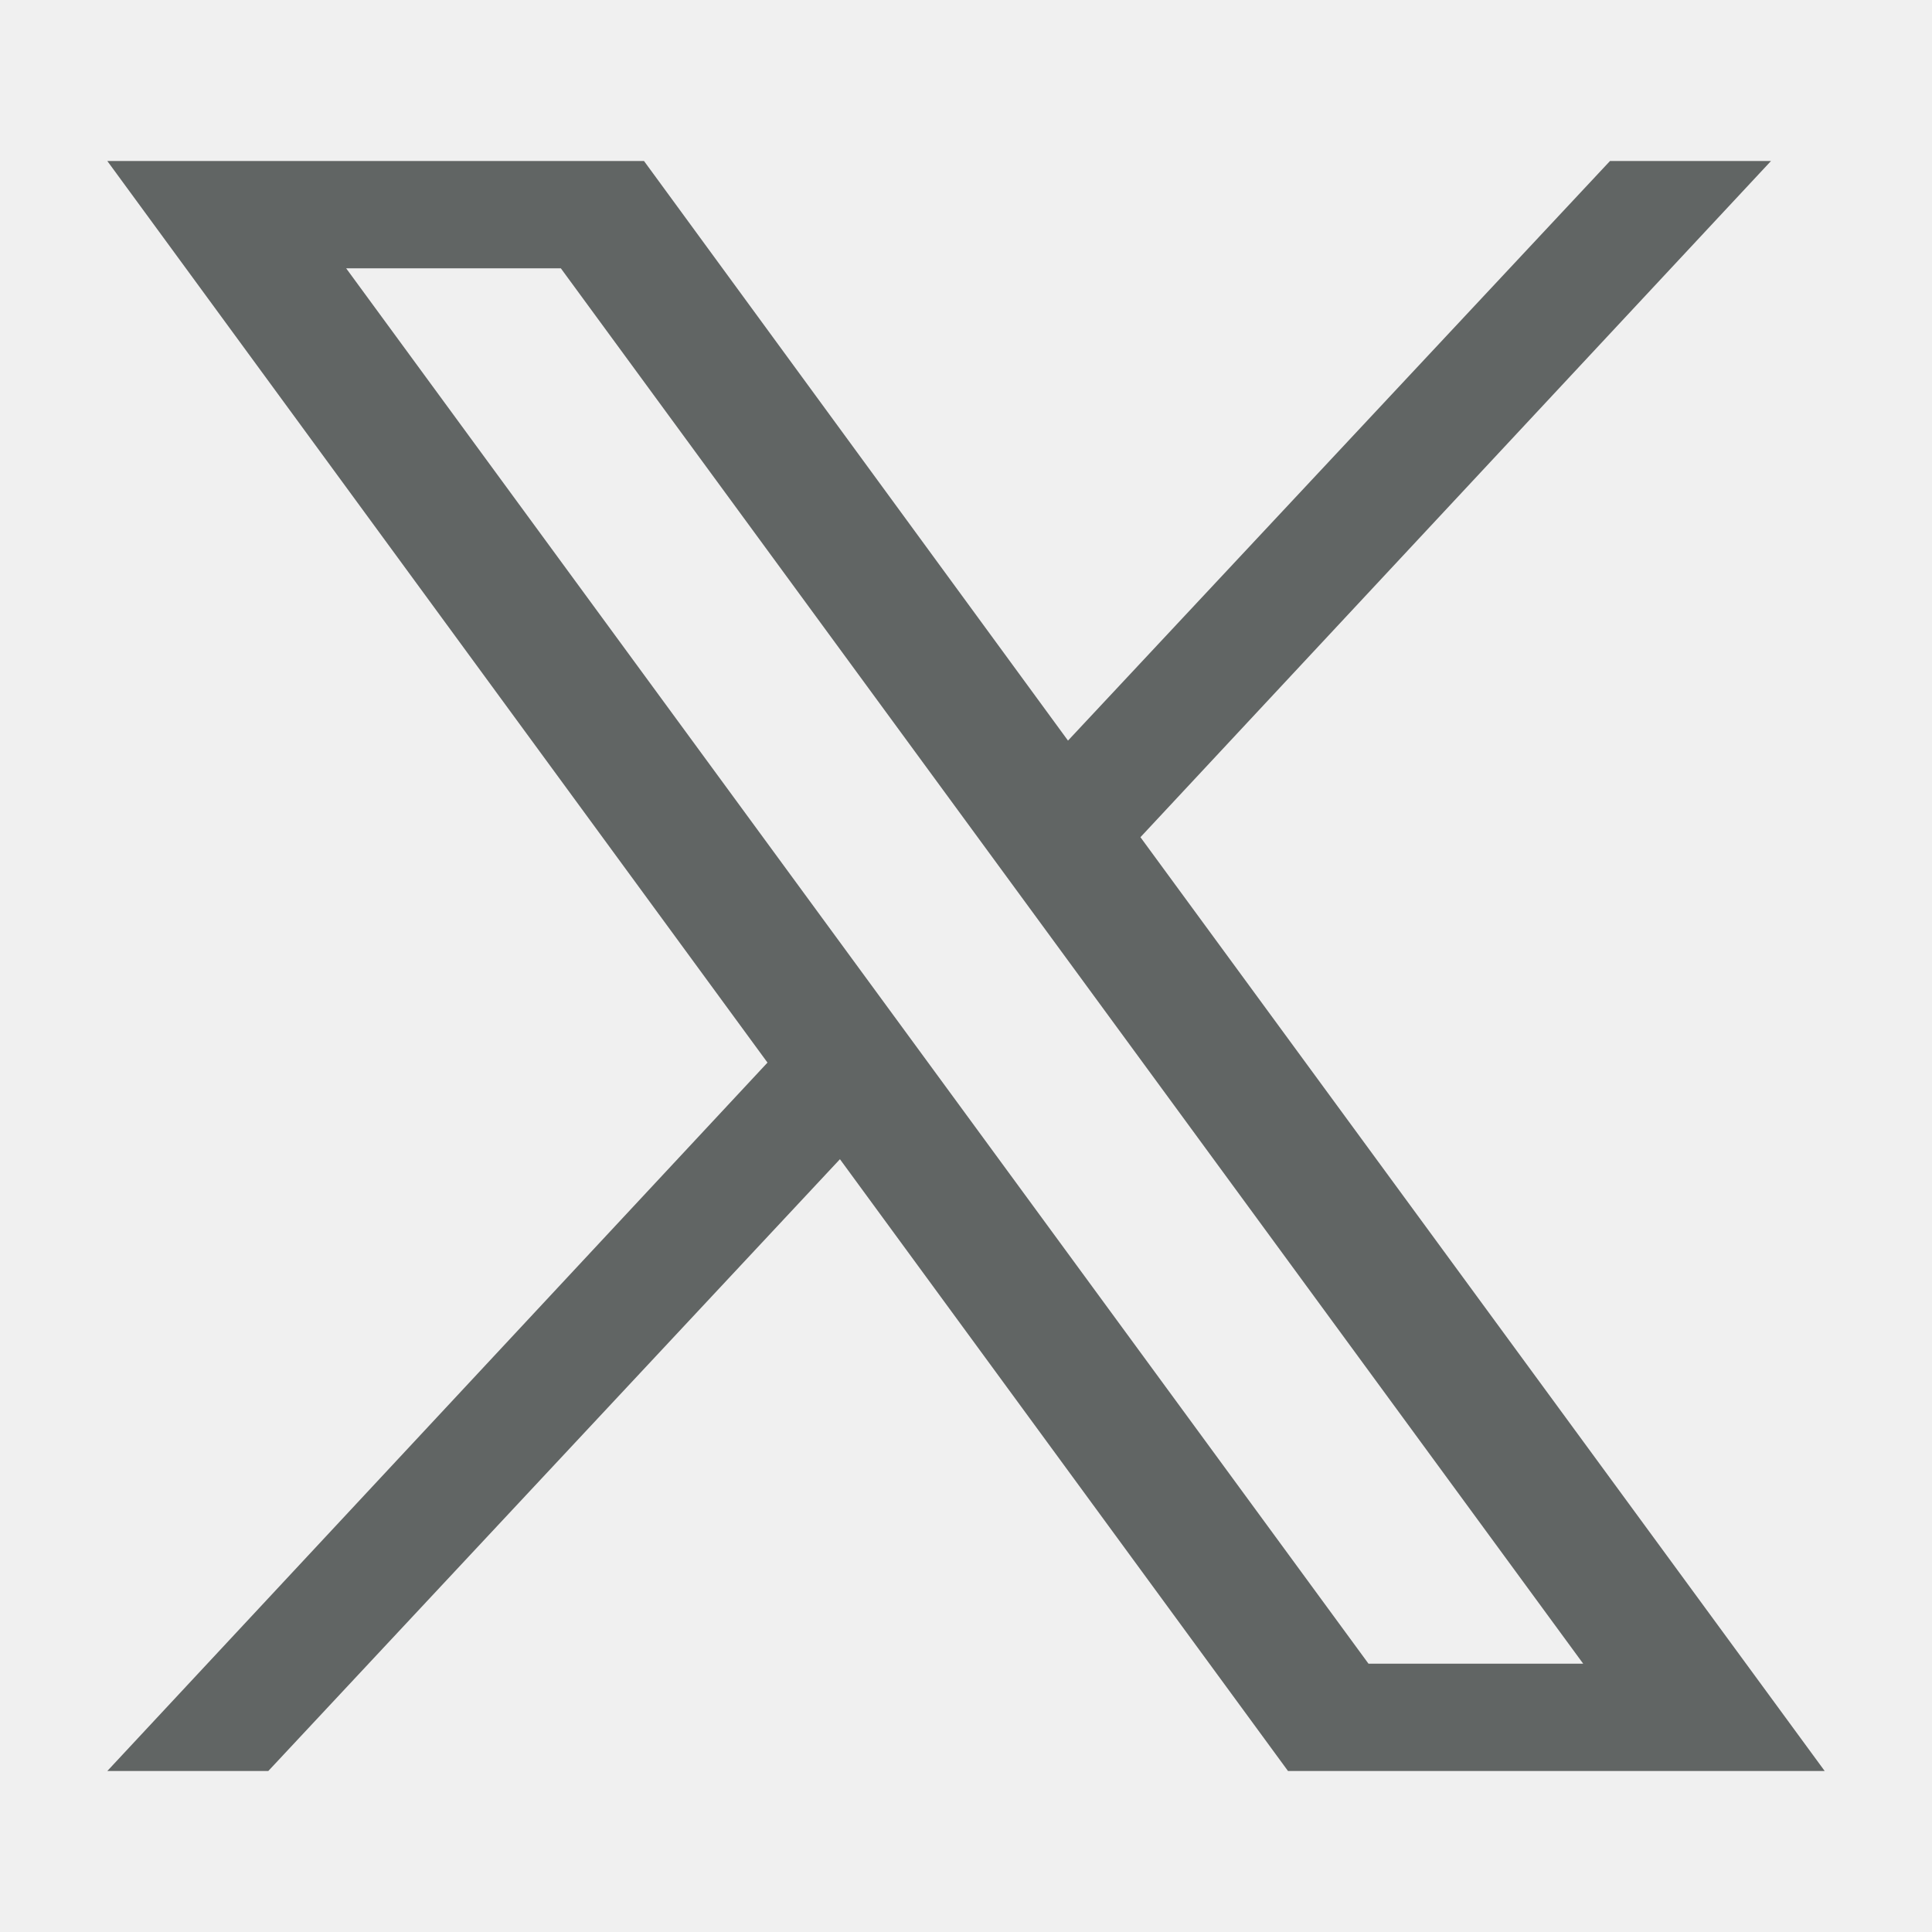
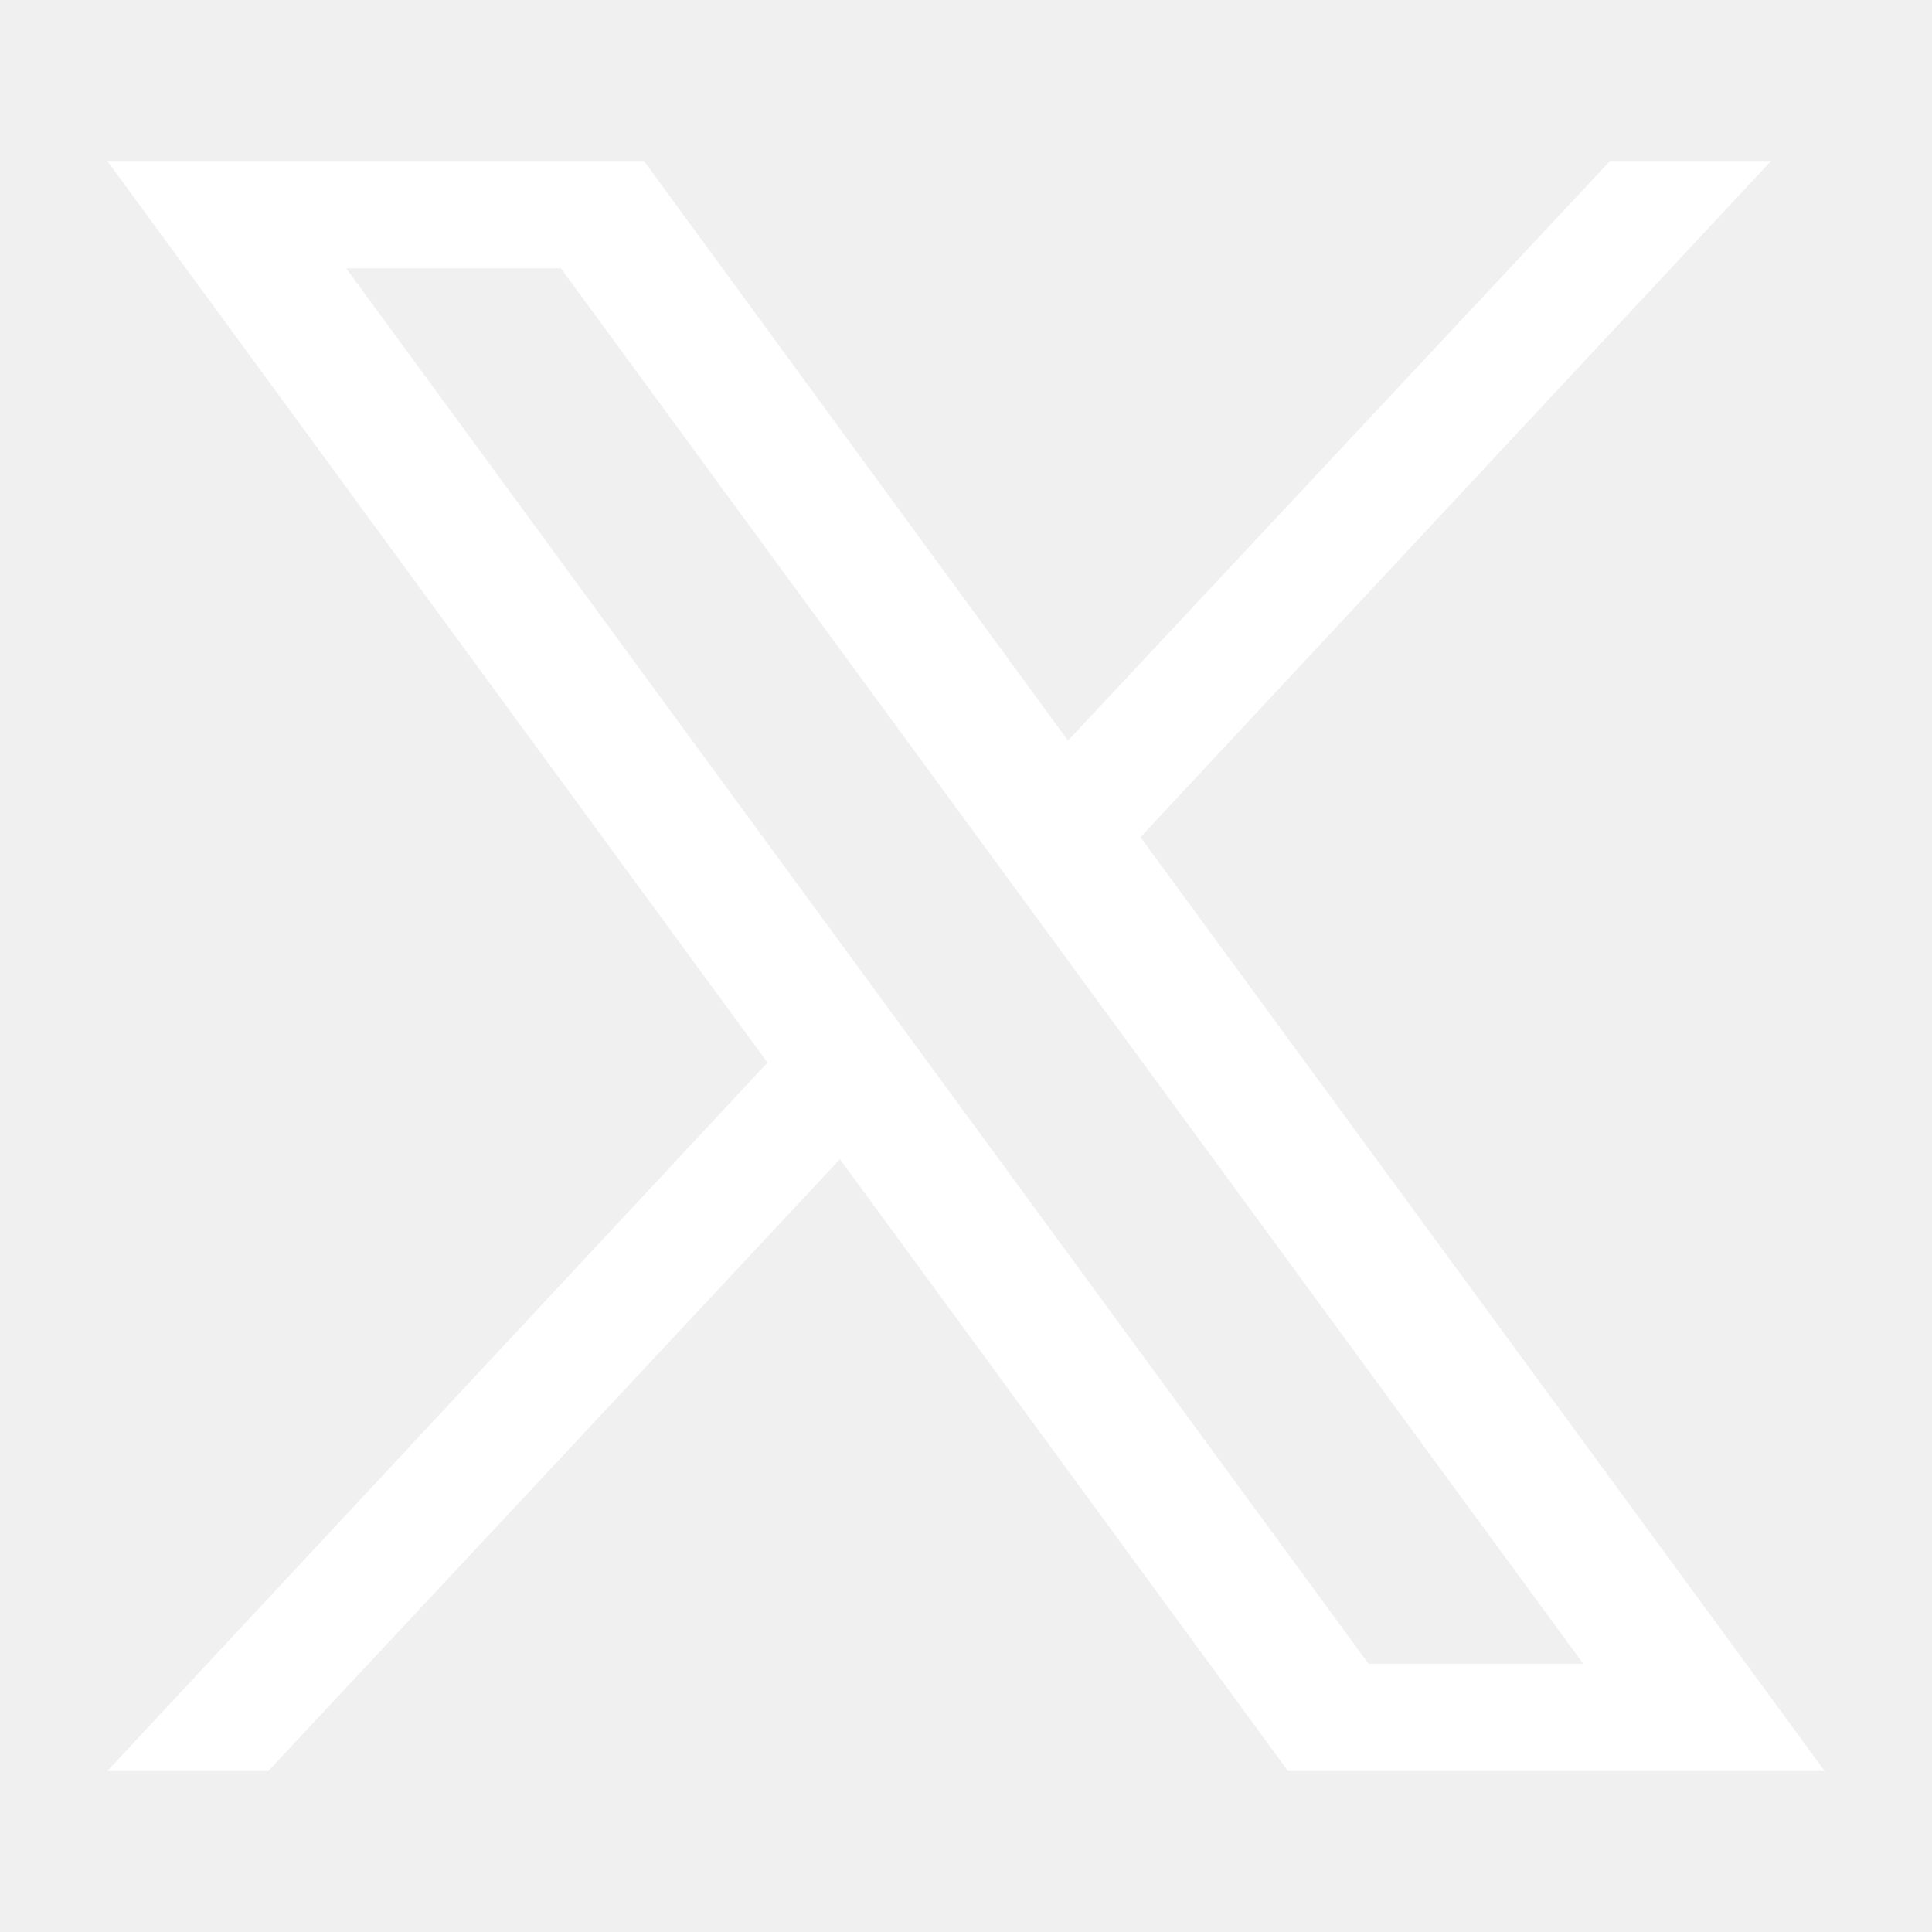
<svg xmlns="http://www.w3.org/2000/svg" width="24" height="24" viewBox="0 0 24 24" fill="none">
-   <path d="M14.167 10.4L22 2H20L13.267 9.2L8 2H1.333L9.534 13.2L1.333 22H3.333L10.434 14.4L16 22H22.667L14.167 10.4ZM4.3 3.333H6.967L19.667 20.667H17L4.3 3.333Z" fill="#616564" />
+   <path d="M14.167 10.4L22 2H20L13.267 9.2L8 2H1.333L9.534 13.2L1.333 22H3.333L10.434 14.4L16 22H22.667L14.167 10.4ZM4.3 3.333H6.967L19.667 20.667H17L4.3 3.333Z" fill="#ffffff" />
</svg>
